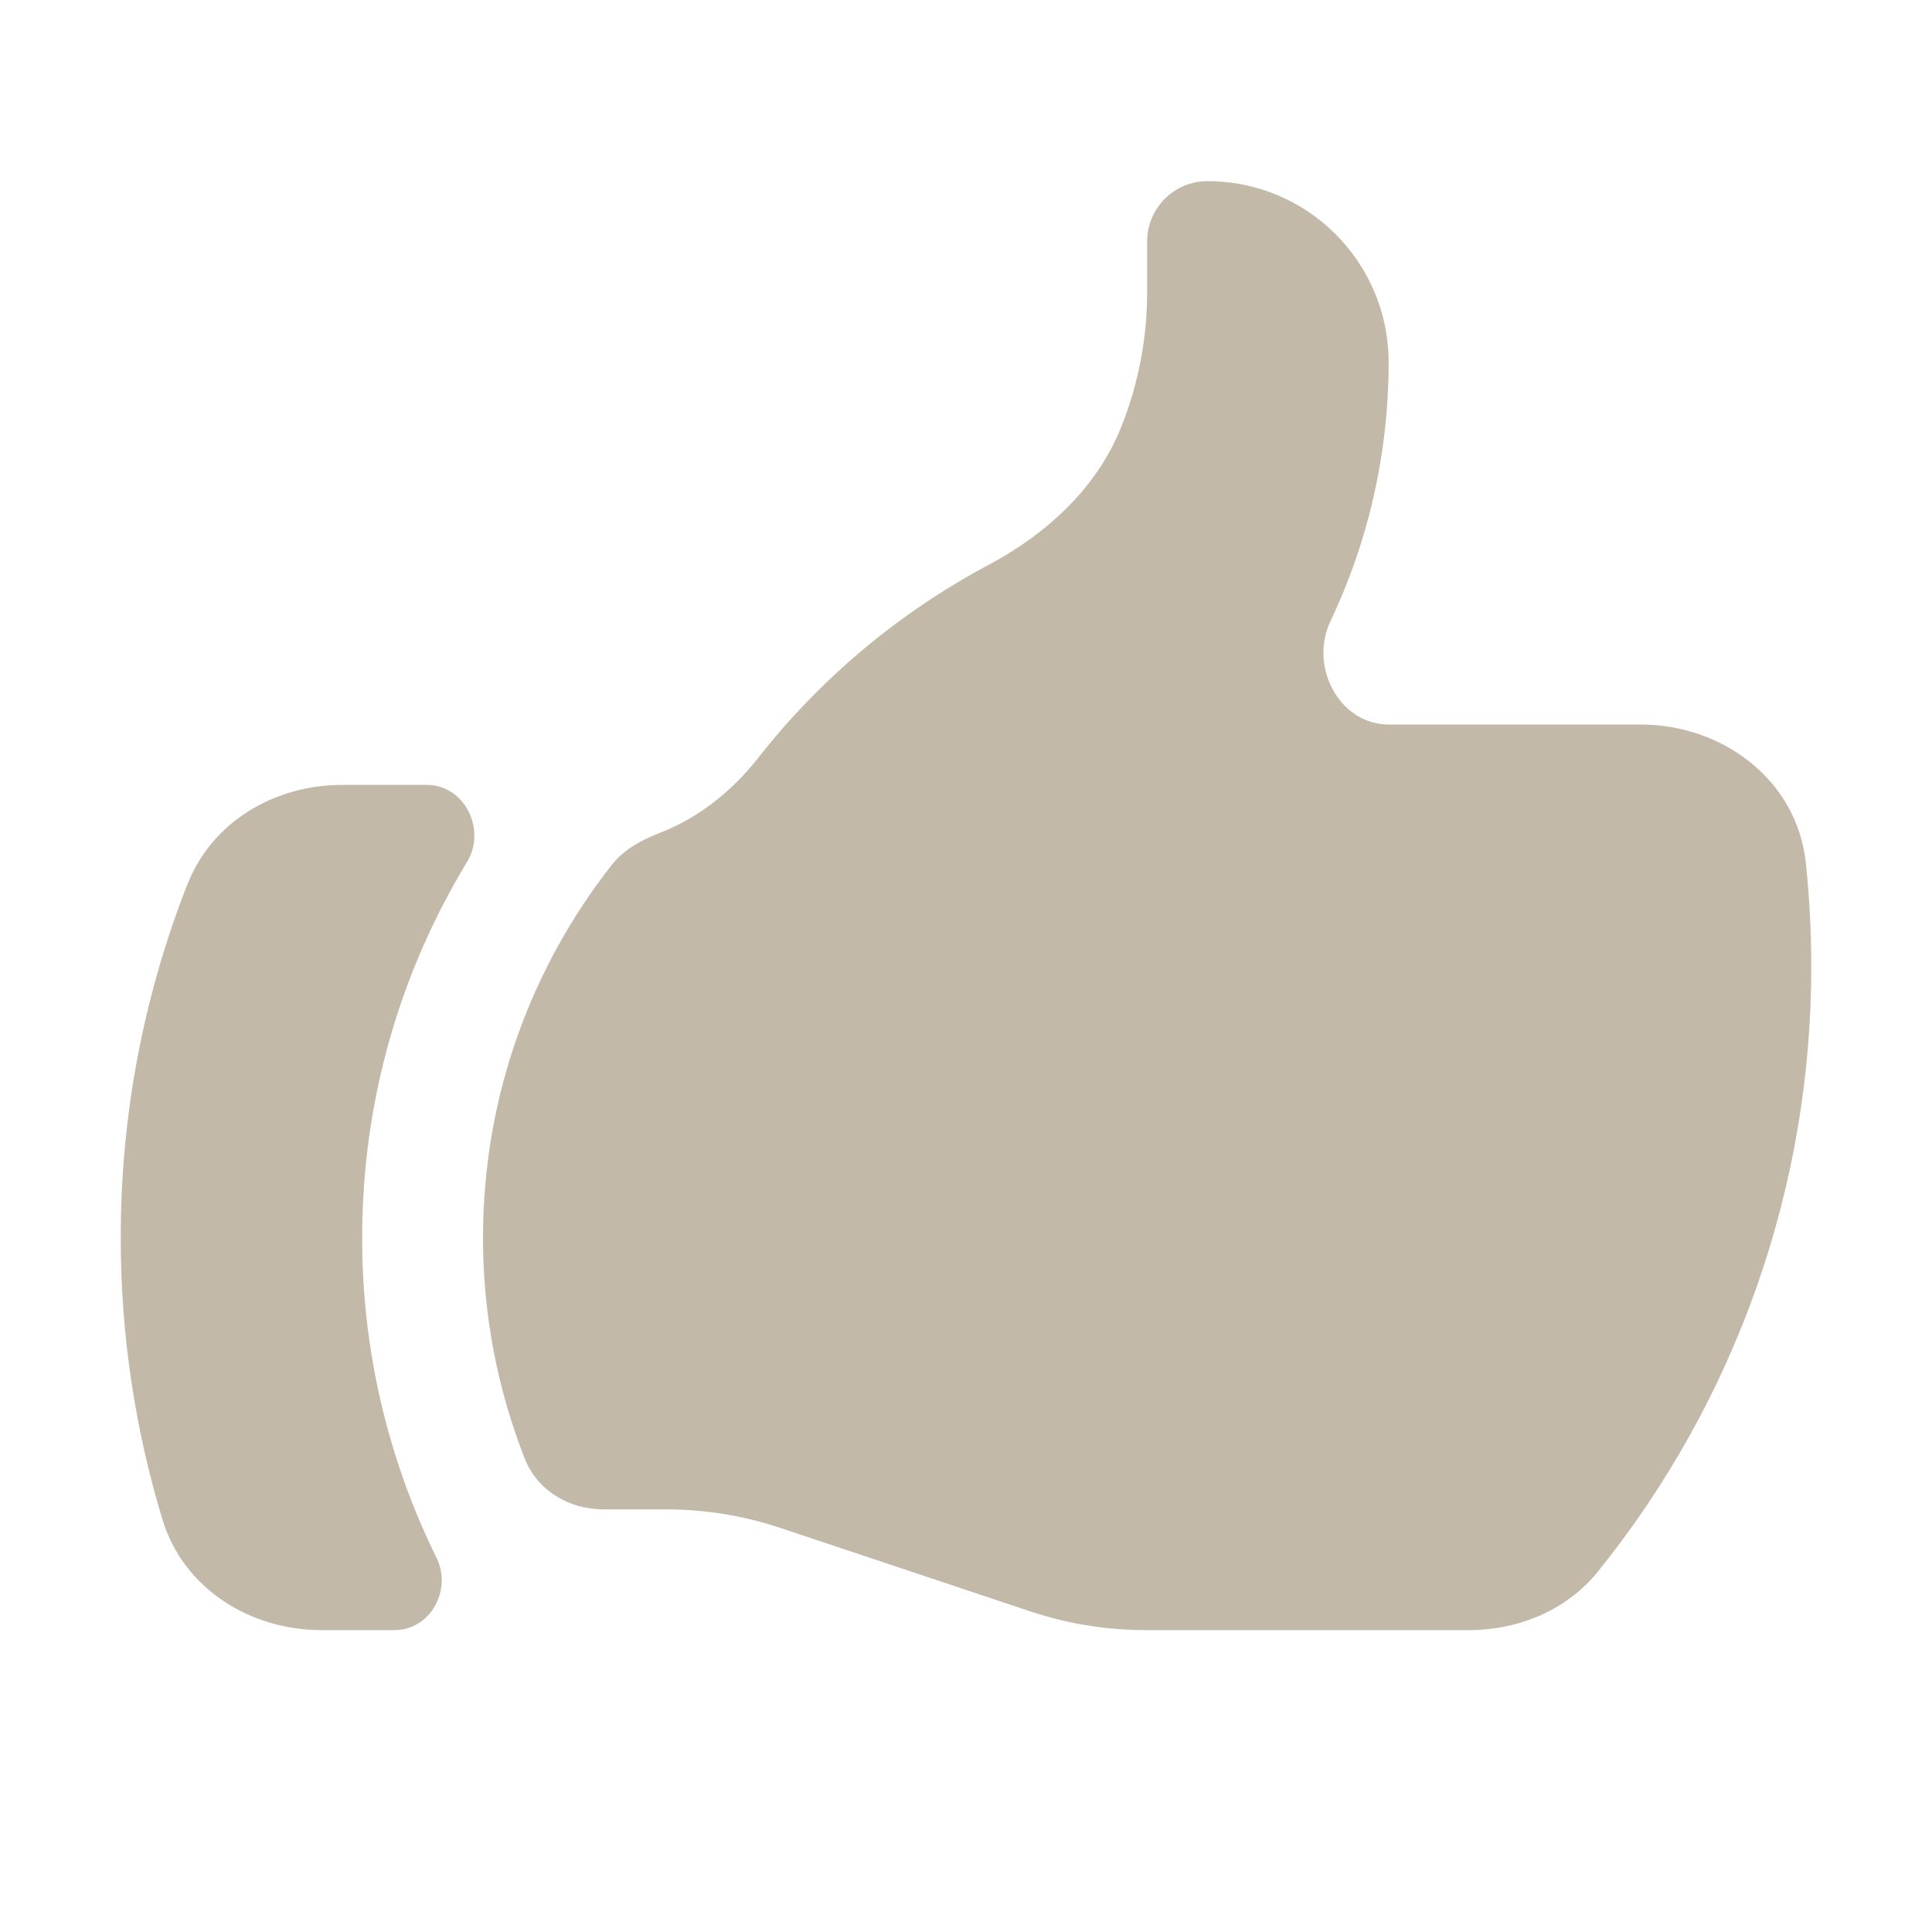
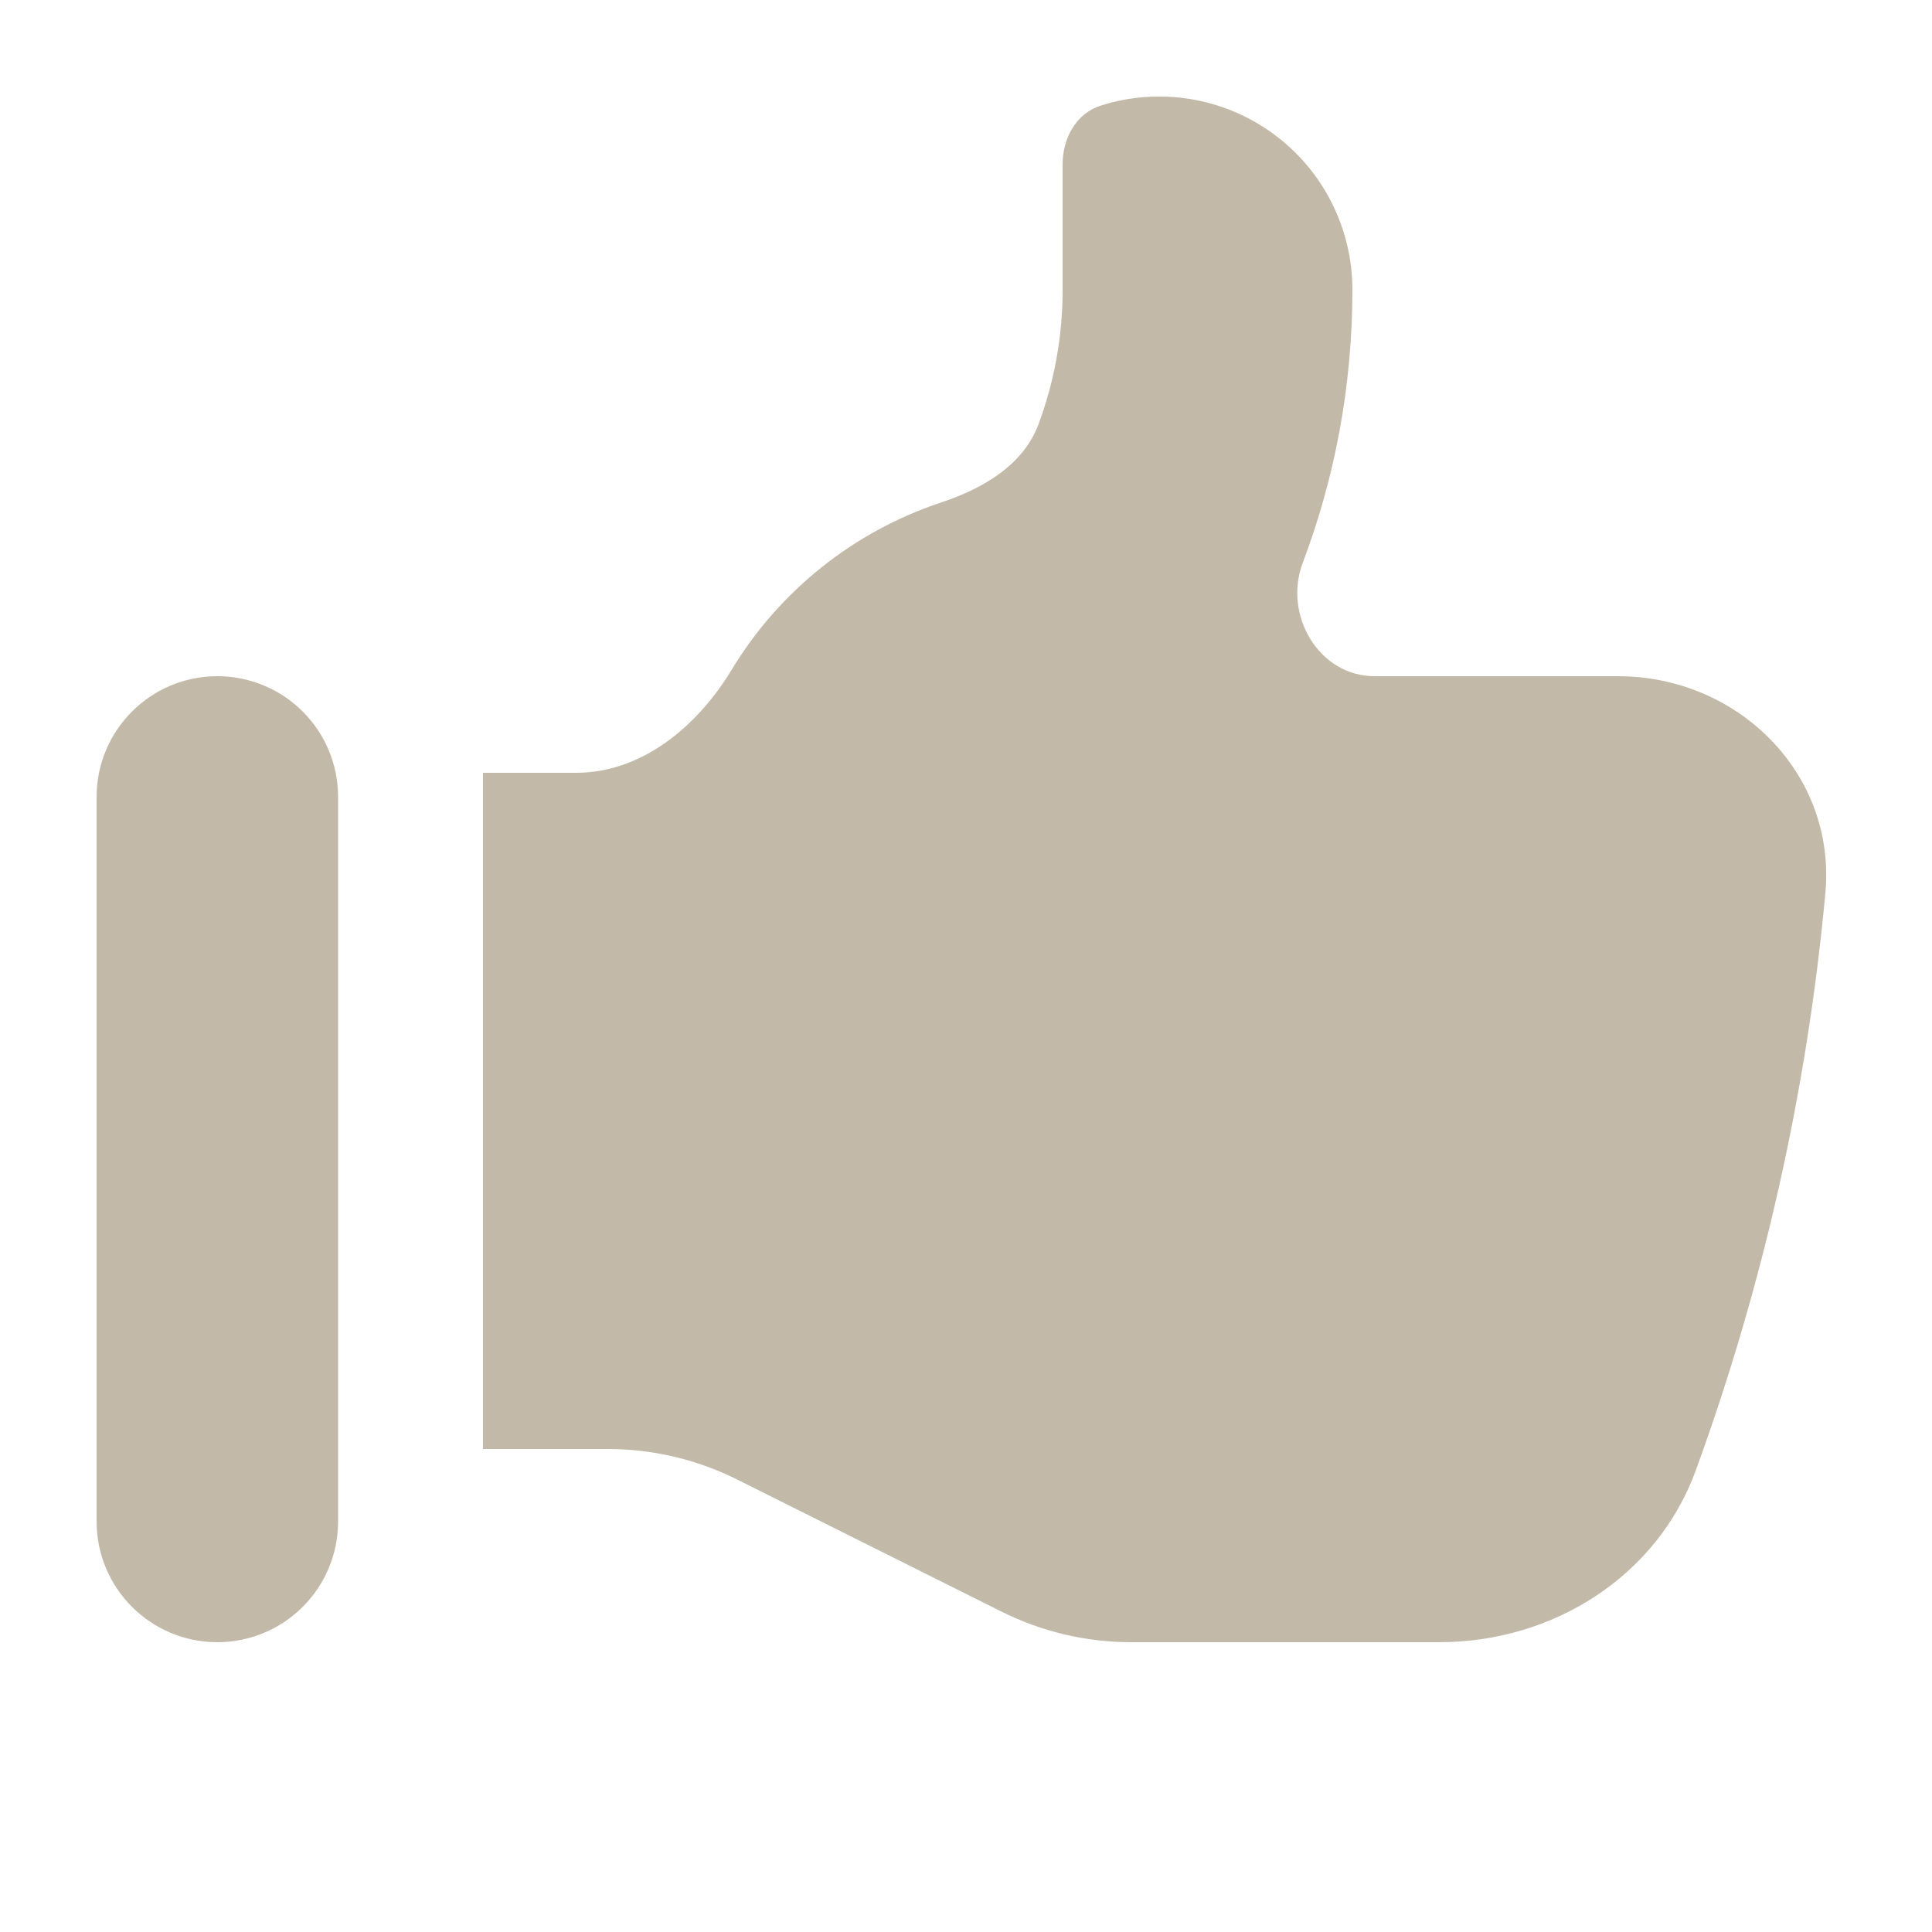
- <svg xmlns="http://www.w3.org/2000/svg" viewBox="0 0 24 24" fill="#c3b9a8" class="w-6 h-6">
-   <path d="M7.493 18.75c-.425 0-.82-.236-.975-.632A7.48 7.48 0 016 15.375c0-1.75.599-3.358 1.602-4.634.151-.192.373-.309.6-.397.473-.183.89-.514 1.212-.924a9.042 9.042 0 012.861-2.4c.723-.384 1.35-.956 1.653-1.715a4.498 4.498 0 00.322-1.672V3a.75.75 0 01.75-.75 2.25 2.25 0 012.25 2.25c0 1.152-.26 2.243-.723 3.218-.266.558.107 1.282.725 1.282h3.126c1.026 0 1.945.694 2.054 1.715.045.422.068.85.068 1.285a11.95 11.95 0 01-2.649 7.521c-.388.482-.987.729-1.605.729H14.23c-.483 0-.964-.078-1.423-.23l-3.114-1.04a4.501 4.501 0 00-1.423-.23h-.777zM2.331 10.977a11.969 11.969 0 00-.831 4.398 12 12 0 00.52 3.507c.26.85 1.084 1.368 1.973 1.368H4.9c.445 0 .72-.498.523-.898a8.963 8.963 0 01-.924-3.977c0-1.708.476-3.305 1.302-4.666.245-.403-.028-.959-.5-.959H4.25c-.832 0-1.612.453-1.918 1.227z" />
+ <svg xmlns="http://www.w3.org/2000/svg" viewBox="0 0 20 20" fill="#c3b9a8" class="w-5 h-5">
+   <path d="M1 8.25a1.25 1.25 0 112.5 0v7.5a1.25 1.25 0 11-2.5 0v-7.5zM11 3V1.7c0-.268.14-.526.395-.607A2 2 0 0114 3c0 .995-.182 1.948-.514 2.826-.204.54.166 1.174.744 1.174h2.52c1.243 0 2.261 1.01 2.146 2.247a23.864 23.864 0 01-1.341 5.974C17.153 16.323 16.072 17 14.9 17h-3.192a3 3 0 01-1.341-.317l-2.734-1.366A3 3 0 006.292 15H5V8h.963c.685 0 1.258-.483 1.612-1.068a4.011 4.011 0 012.166-1.73c.432-.143.853-.386 1.011-.814.16-.432.248-.9.248-1.388z" />
</svg>
